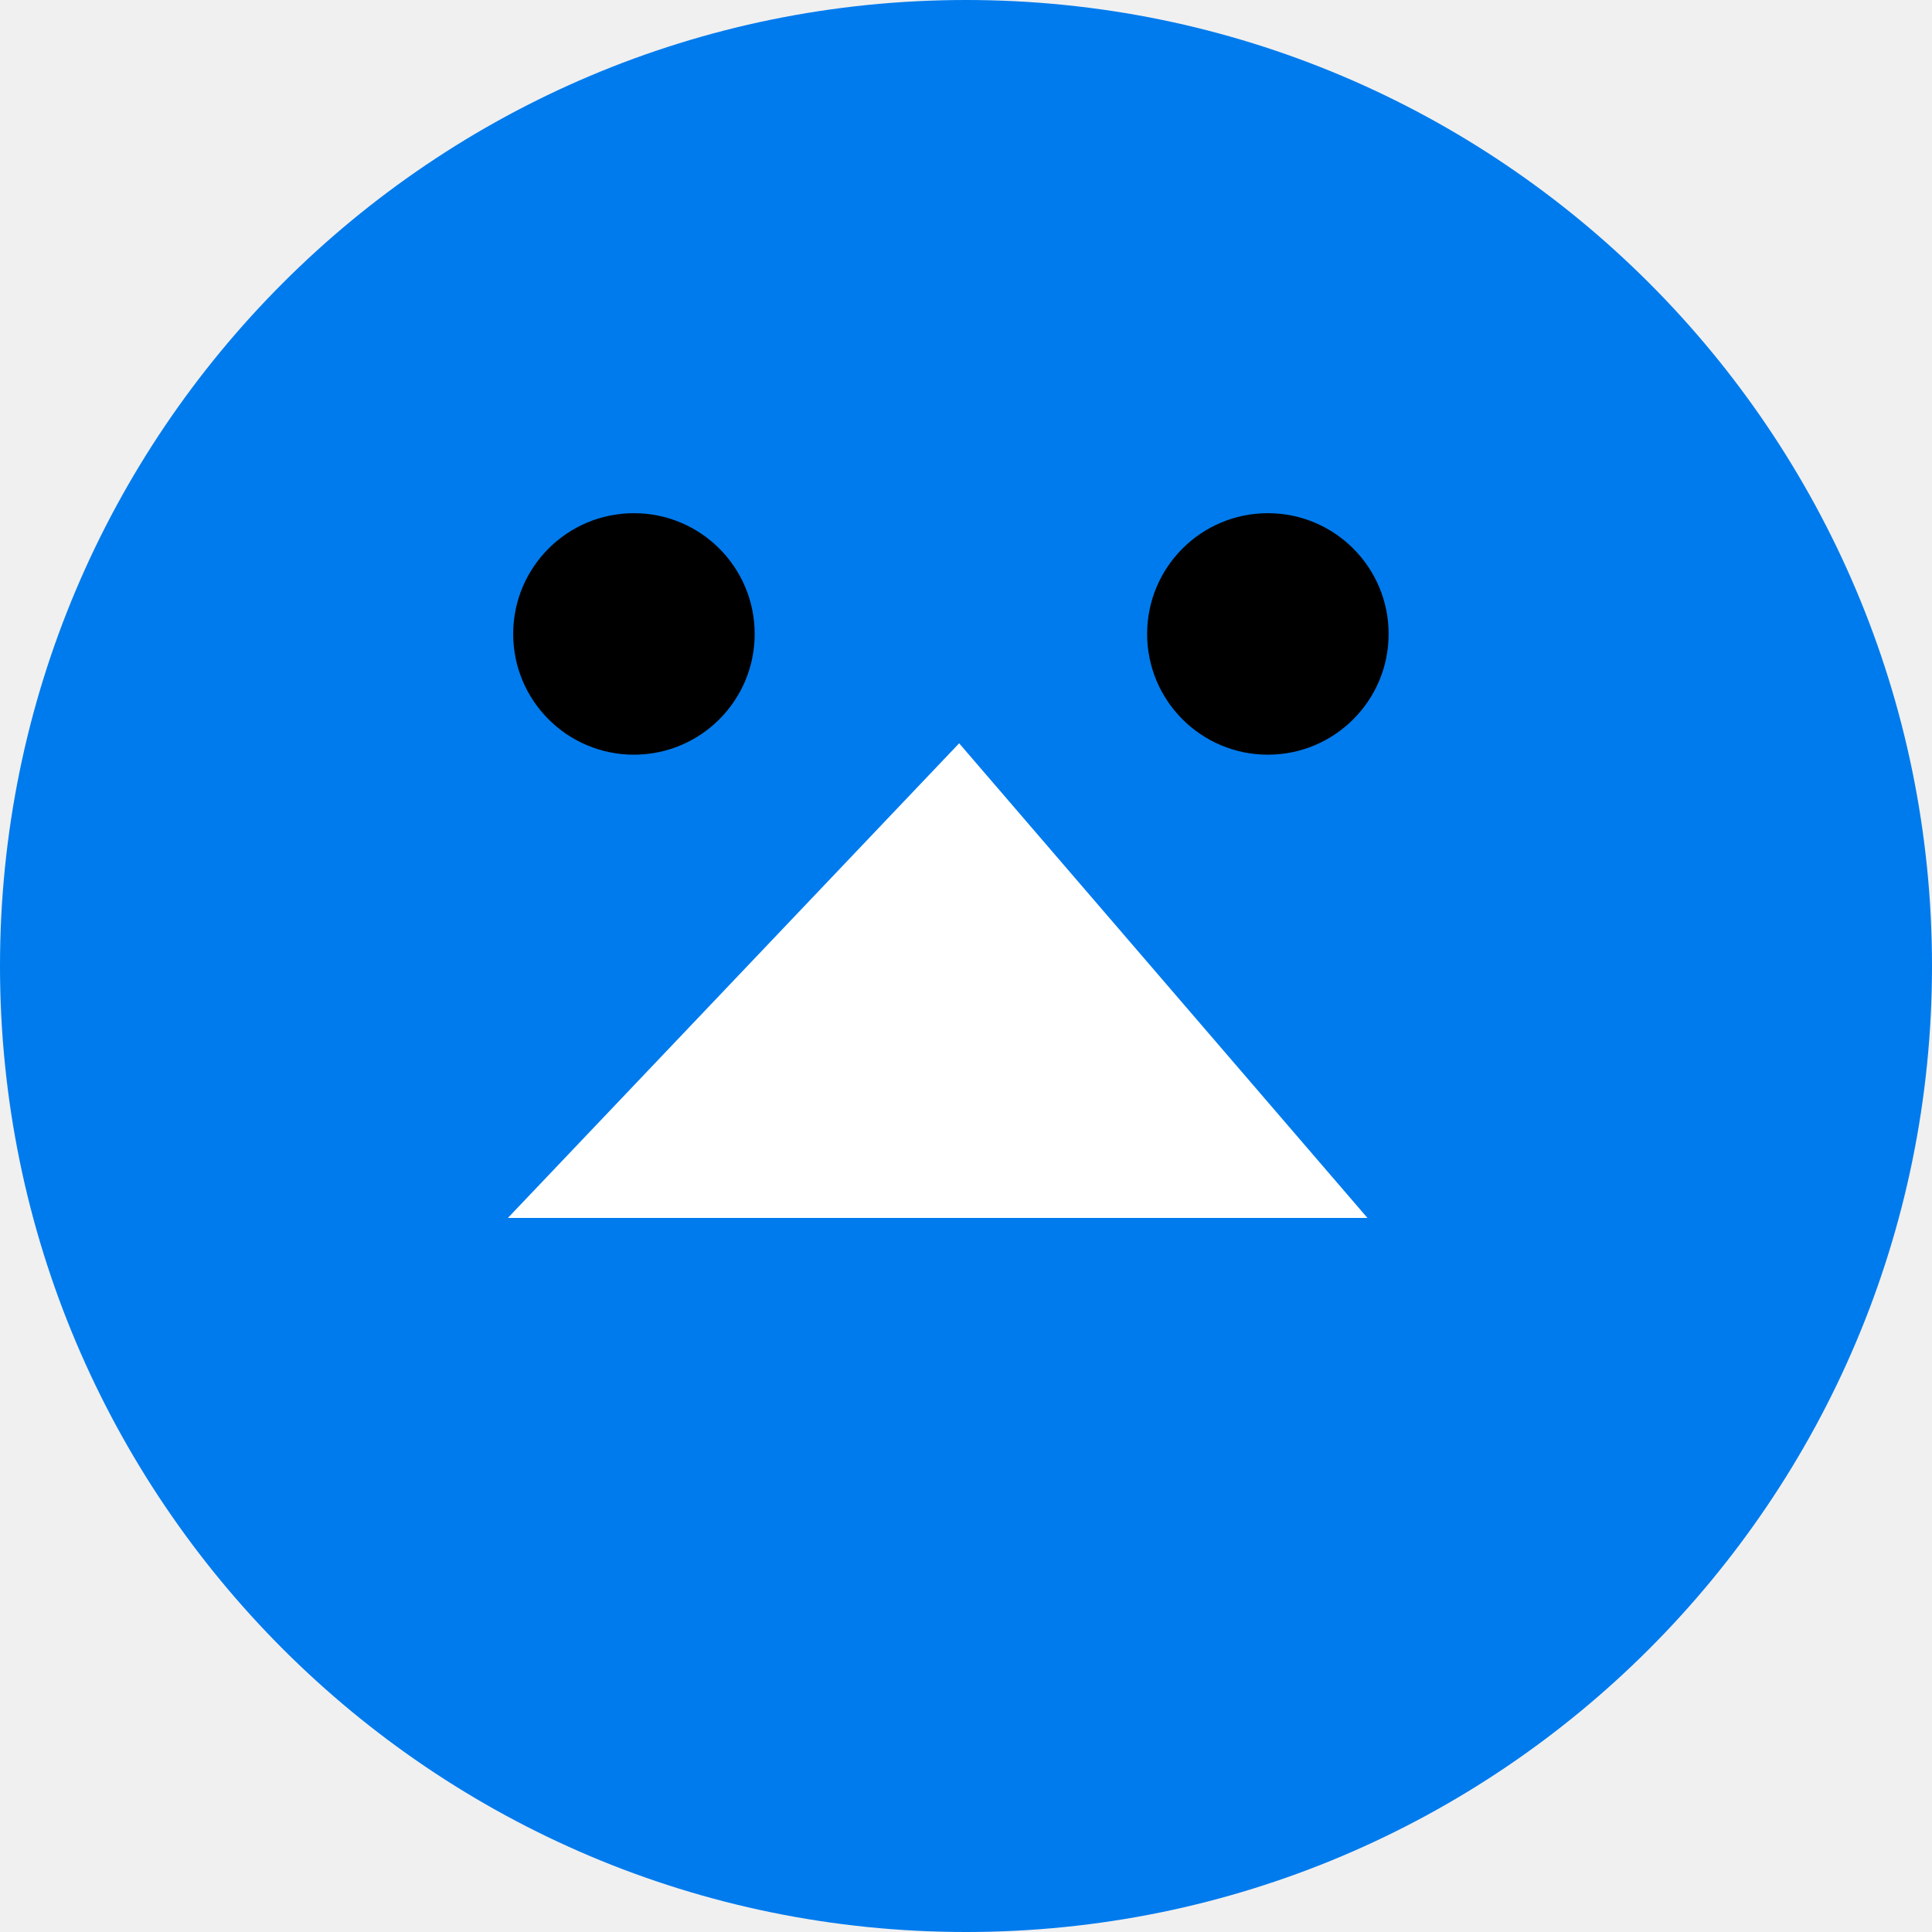
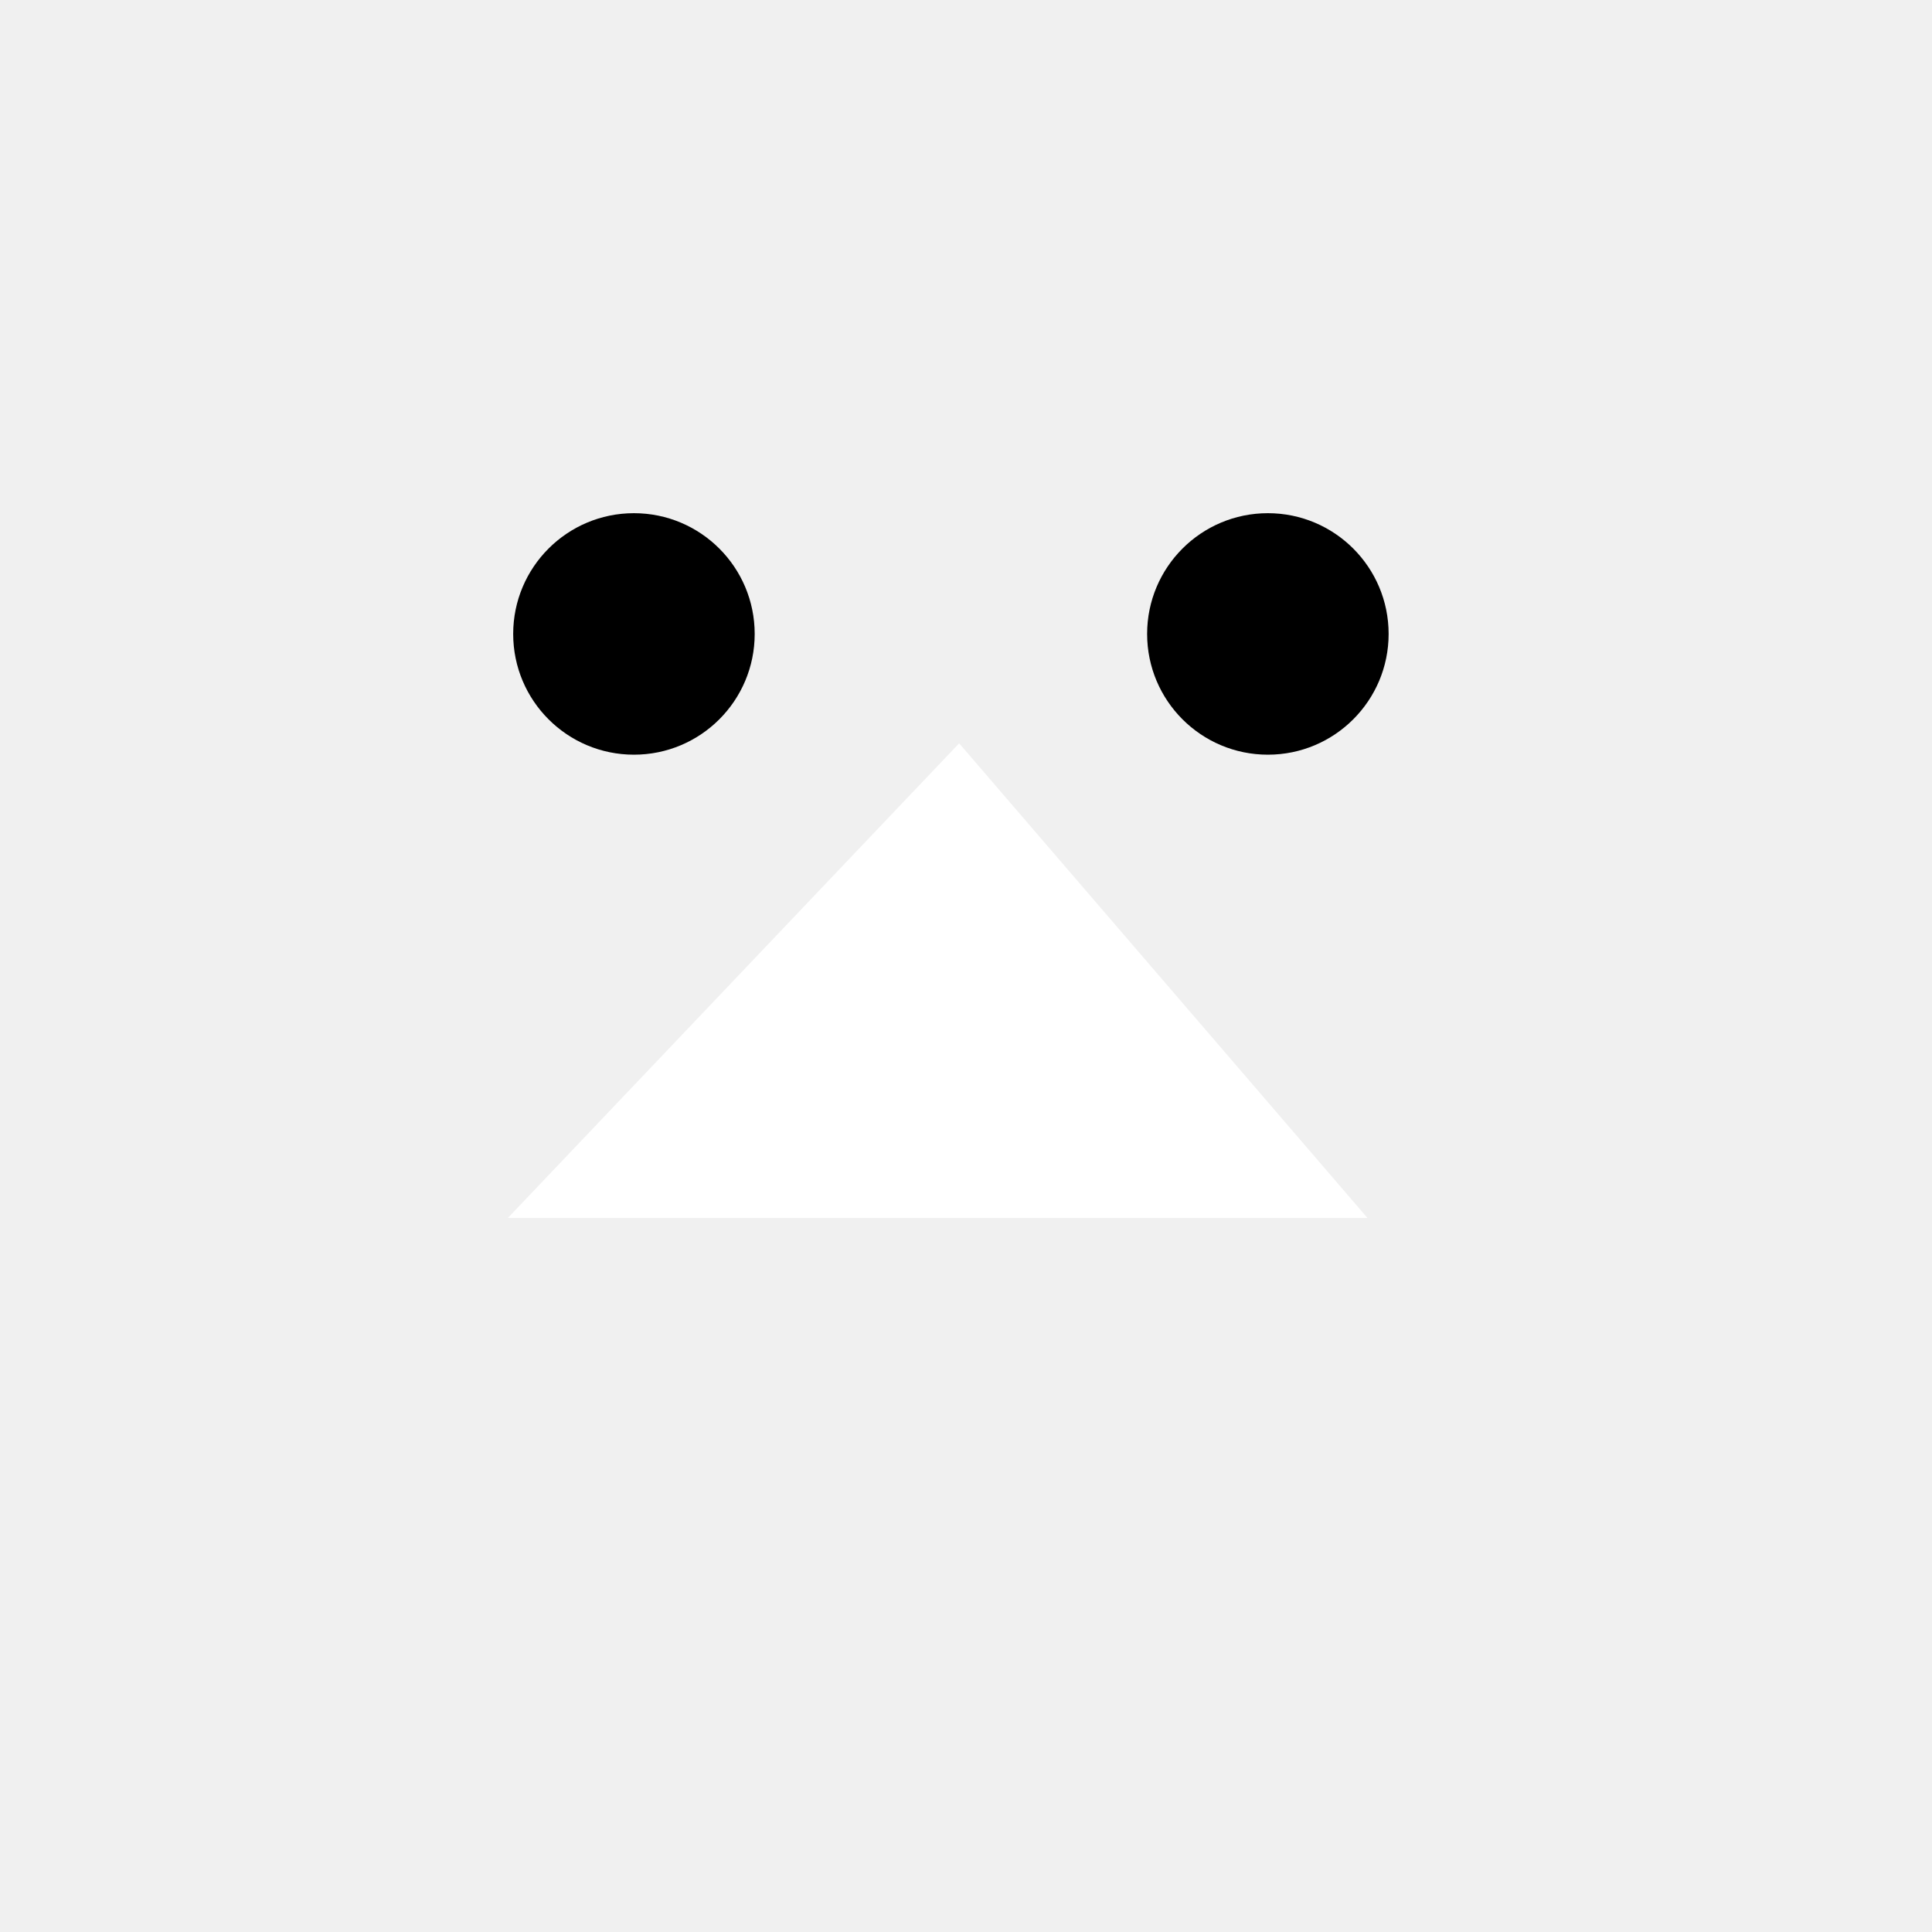
<svg xmlns="http://www.w3.org/2000/svg" width="64" height="64" viewBox="0 0 64 64" fill="none">
  <mask id="mask0_248_1313" style="mask-type:alpha" maskUnits="userSpaceOnUse" x="0" y="0" width="64" height="64">
    <circle cx="32" cy="32" r="32" fill="#EEEEEE" />
  </mask>
  <g mask="url(#mask0_248_1313)">
-     <path d="M-56.397 119.716H16.016C16.779 119.716 17.476 119.281 17.812 118.596L30.089 93.558C30.816 92.076 32.923 92.062 33.669 93.535L46.371 118.619C46.711 119.292 47.401 119.716 48.155 119.716H117.002C118.957 119.716 119.751 117.199 118.149 116.077L112.503 112.123C112.25 111.946 112.042 111.713 111.894 111.443L34.134 -31.008C33.385 -32.381 31.421 -32.401 30.643 -31.044L-50.979 111.446C-51.133 111.714 -51.347 111.944 -51.605 112.115L-57.507 116.052C-59.153 117.15 -58.376 119.716 -56.397 119.716Z" fill="#007BED" />
+     <path d="M-56.397 119.716H16.016C16.779 119.716 17.476 119.281 17.812 118.596L30.089 93.558C30.816 92.076 32.923 92.062 33.669 93.535L46.371 118.619C46.711 119.292 47.401 119.716 48.155 119.716H117.002C118.957 119.716 119.751 117.199 118.149 116.077L112.503 112.123C112.25 111.946 112.042 111.713 111.894 111.443L34.134 -31.008C33.385 -32.381 31.421 -32.401 30.643 -31.044L-50.979 111.446C-51.133 111.714 -51.347 111.944 -51.605 112.115L-57.507 116.052C-59.153 117.15 -58.376 119.716 -56.397 119.716Z" fill="current" />
    <circle cx="21" cy="21" r="4" fill="black" />
    <circle cx="42" cy="21" r="4" fill="black" />
    <path d="M31.773 24.623L16.824 40.346L45.299 40.346L31.773 24.623Z" fill="white" />
  </g>
</svg>
